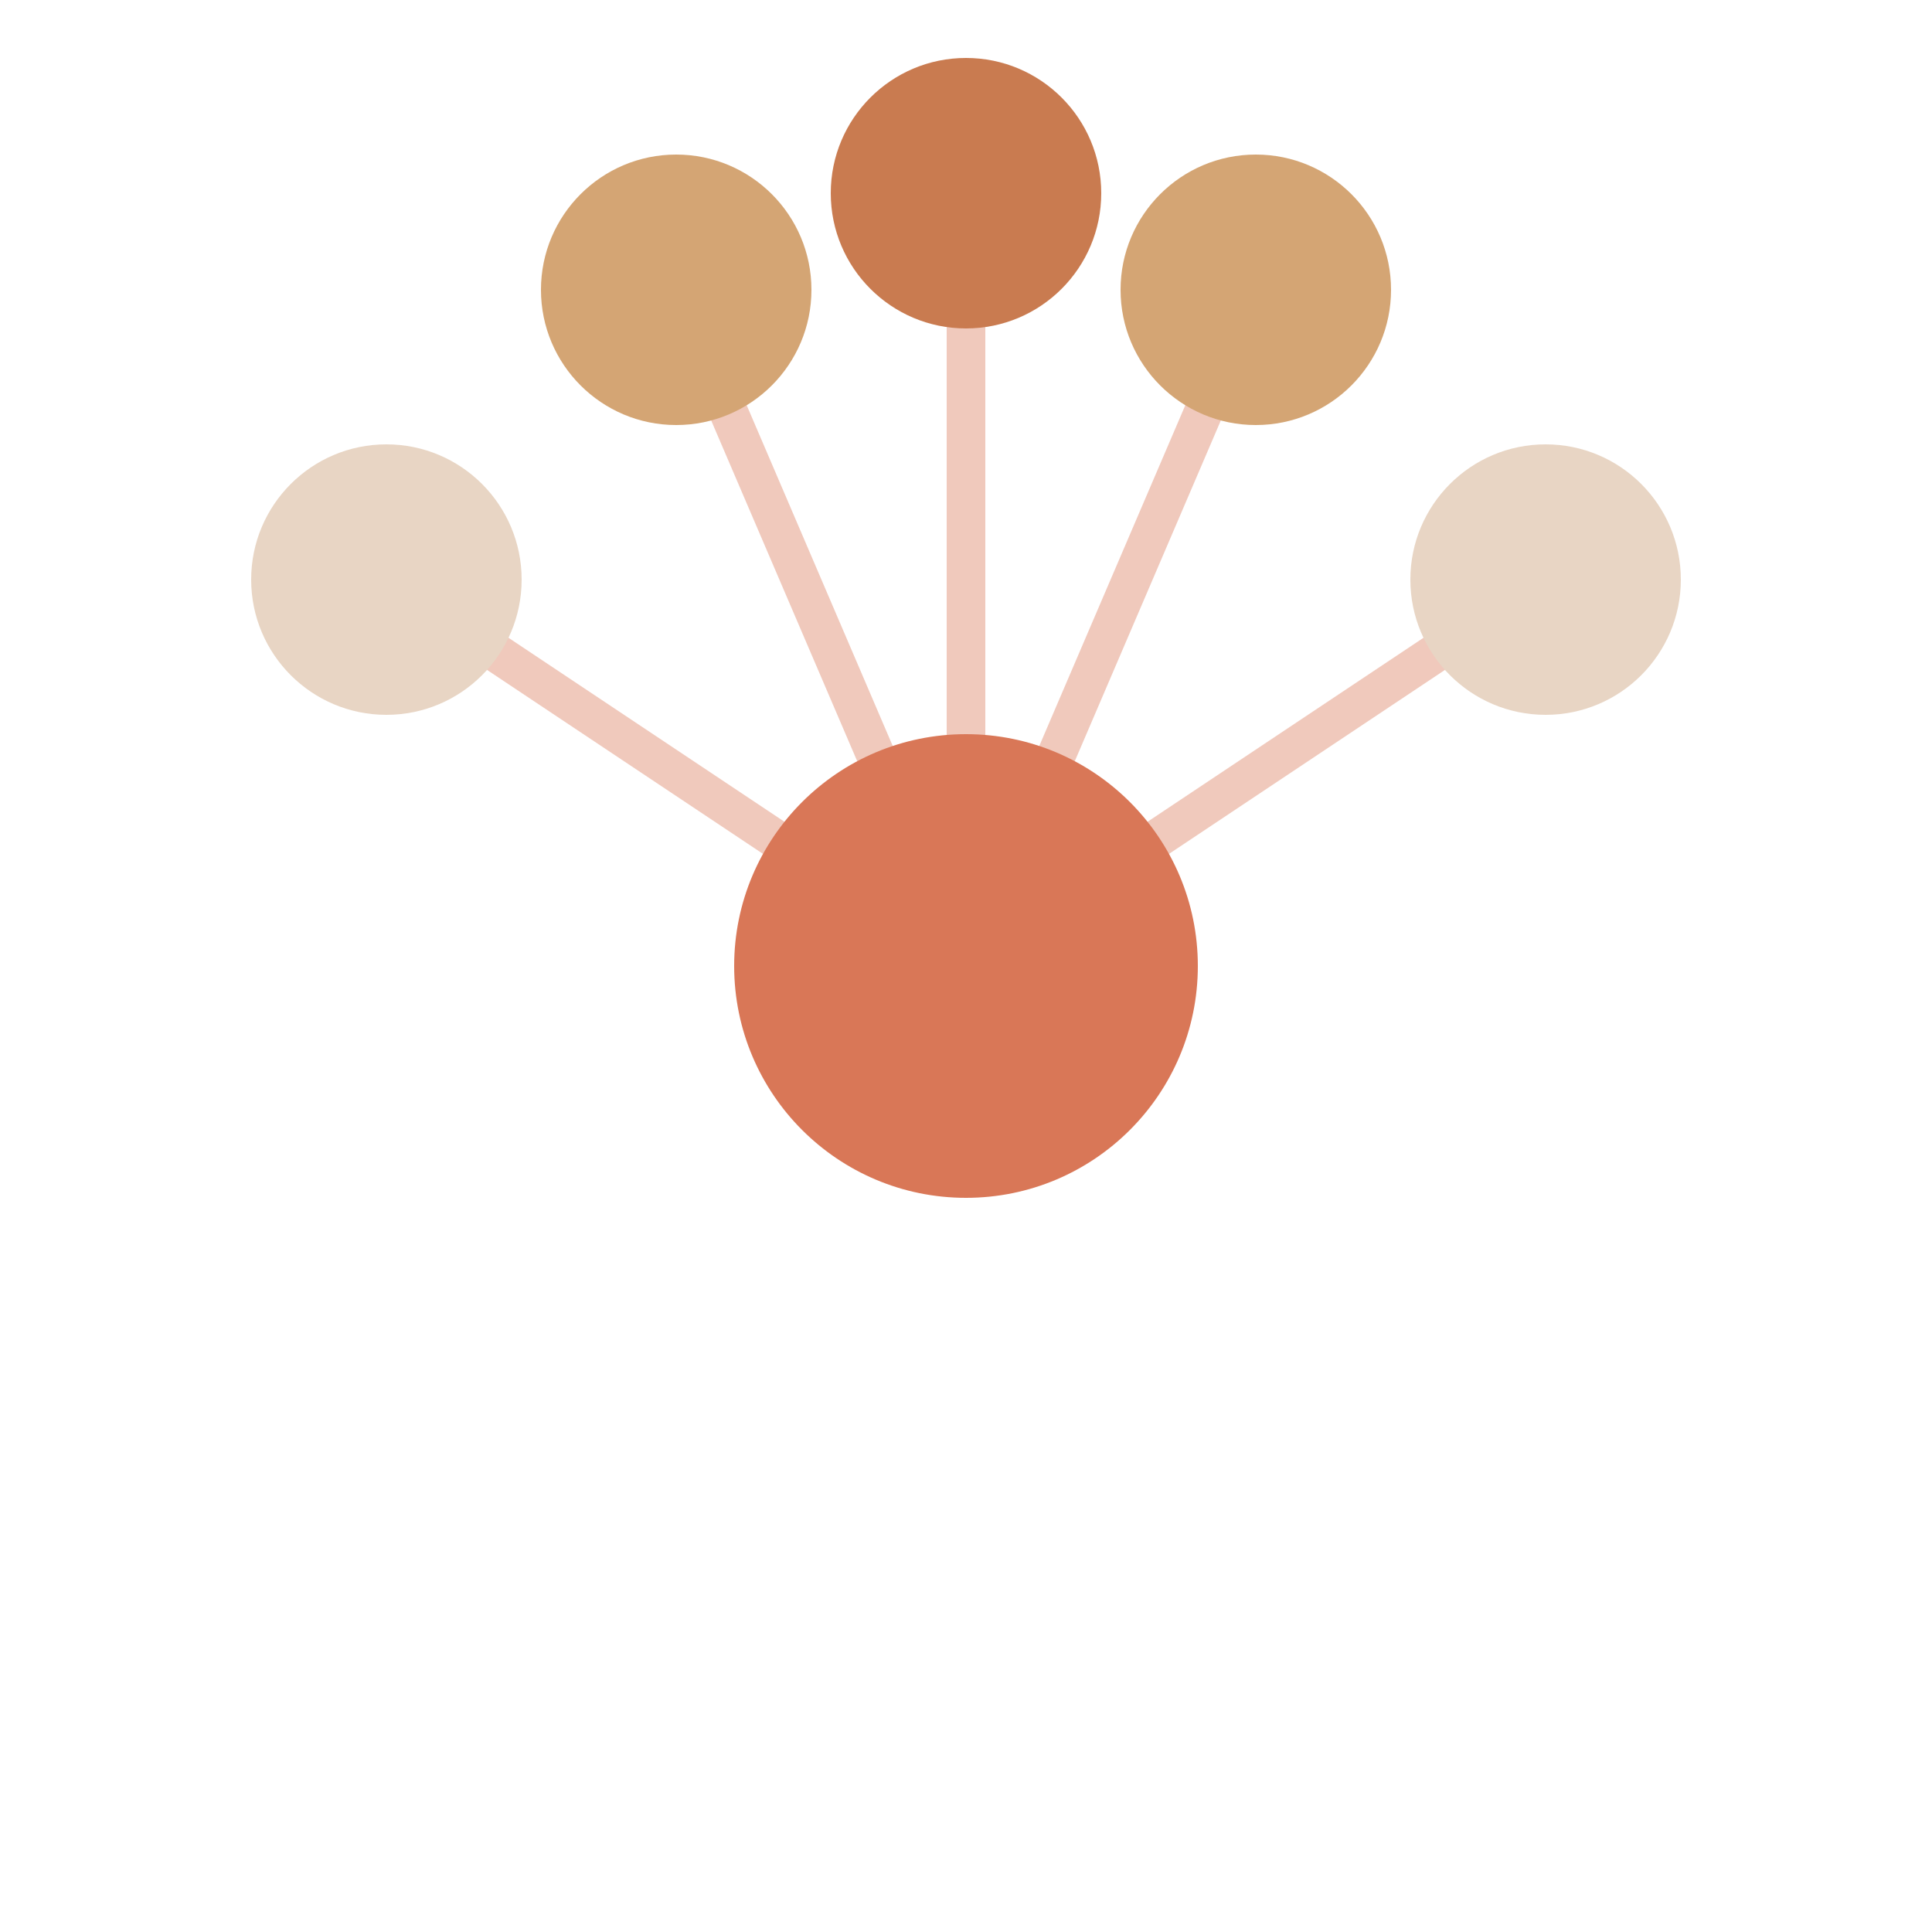
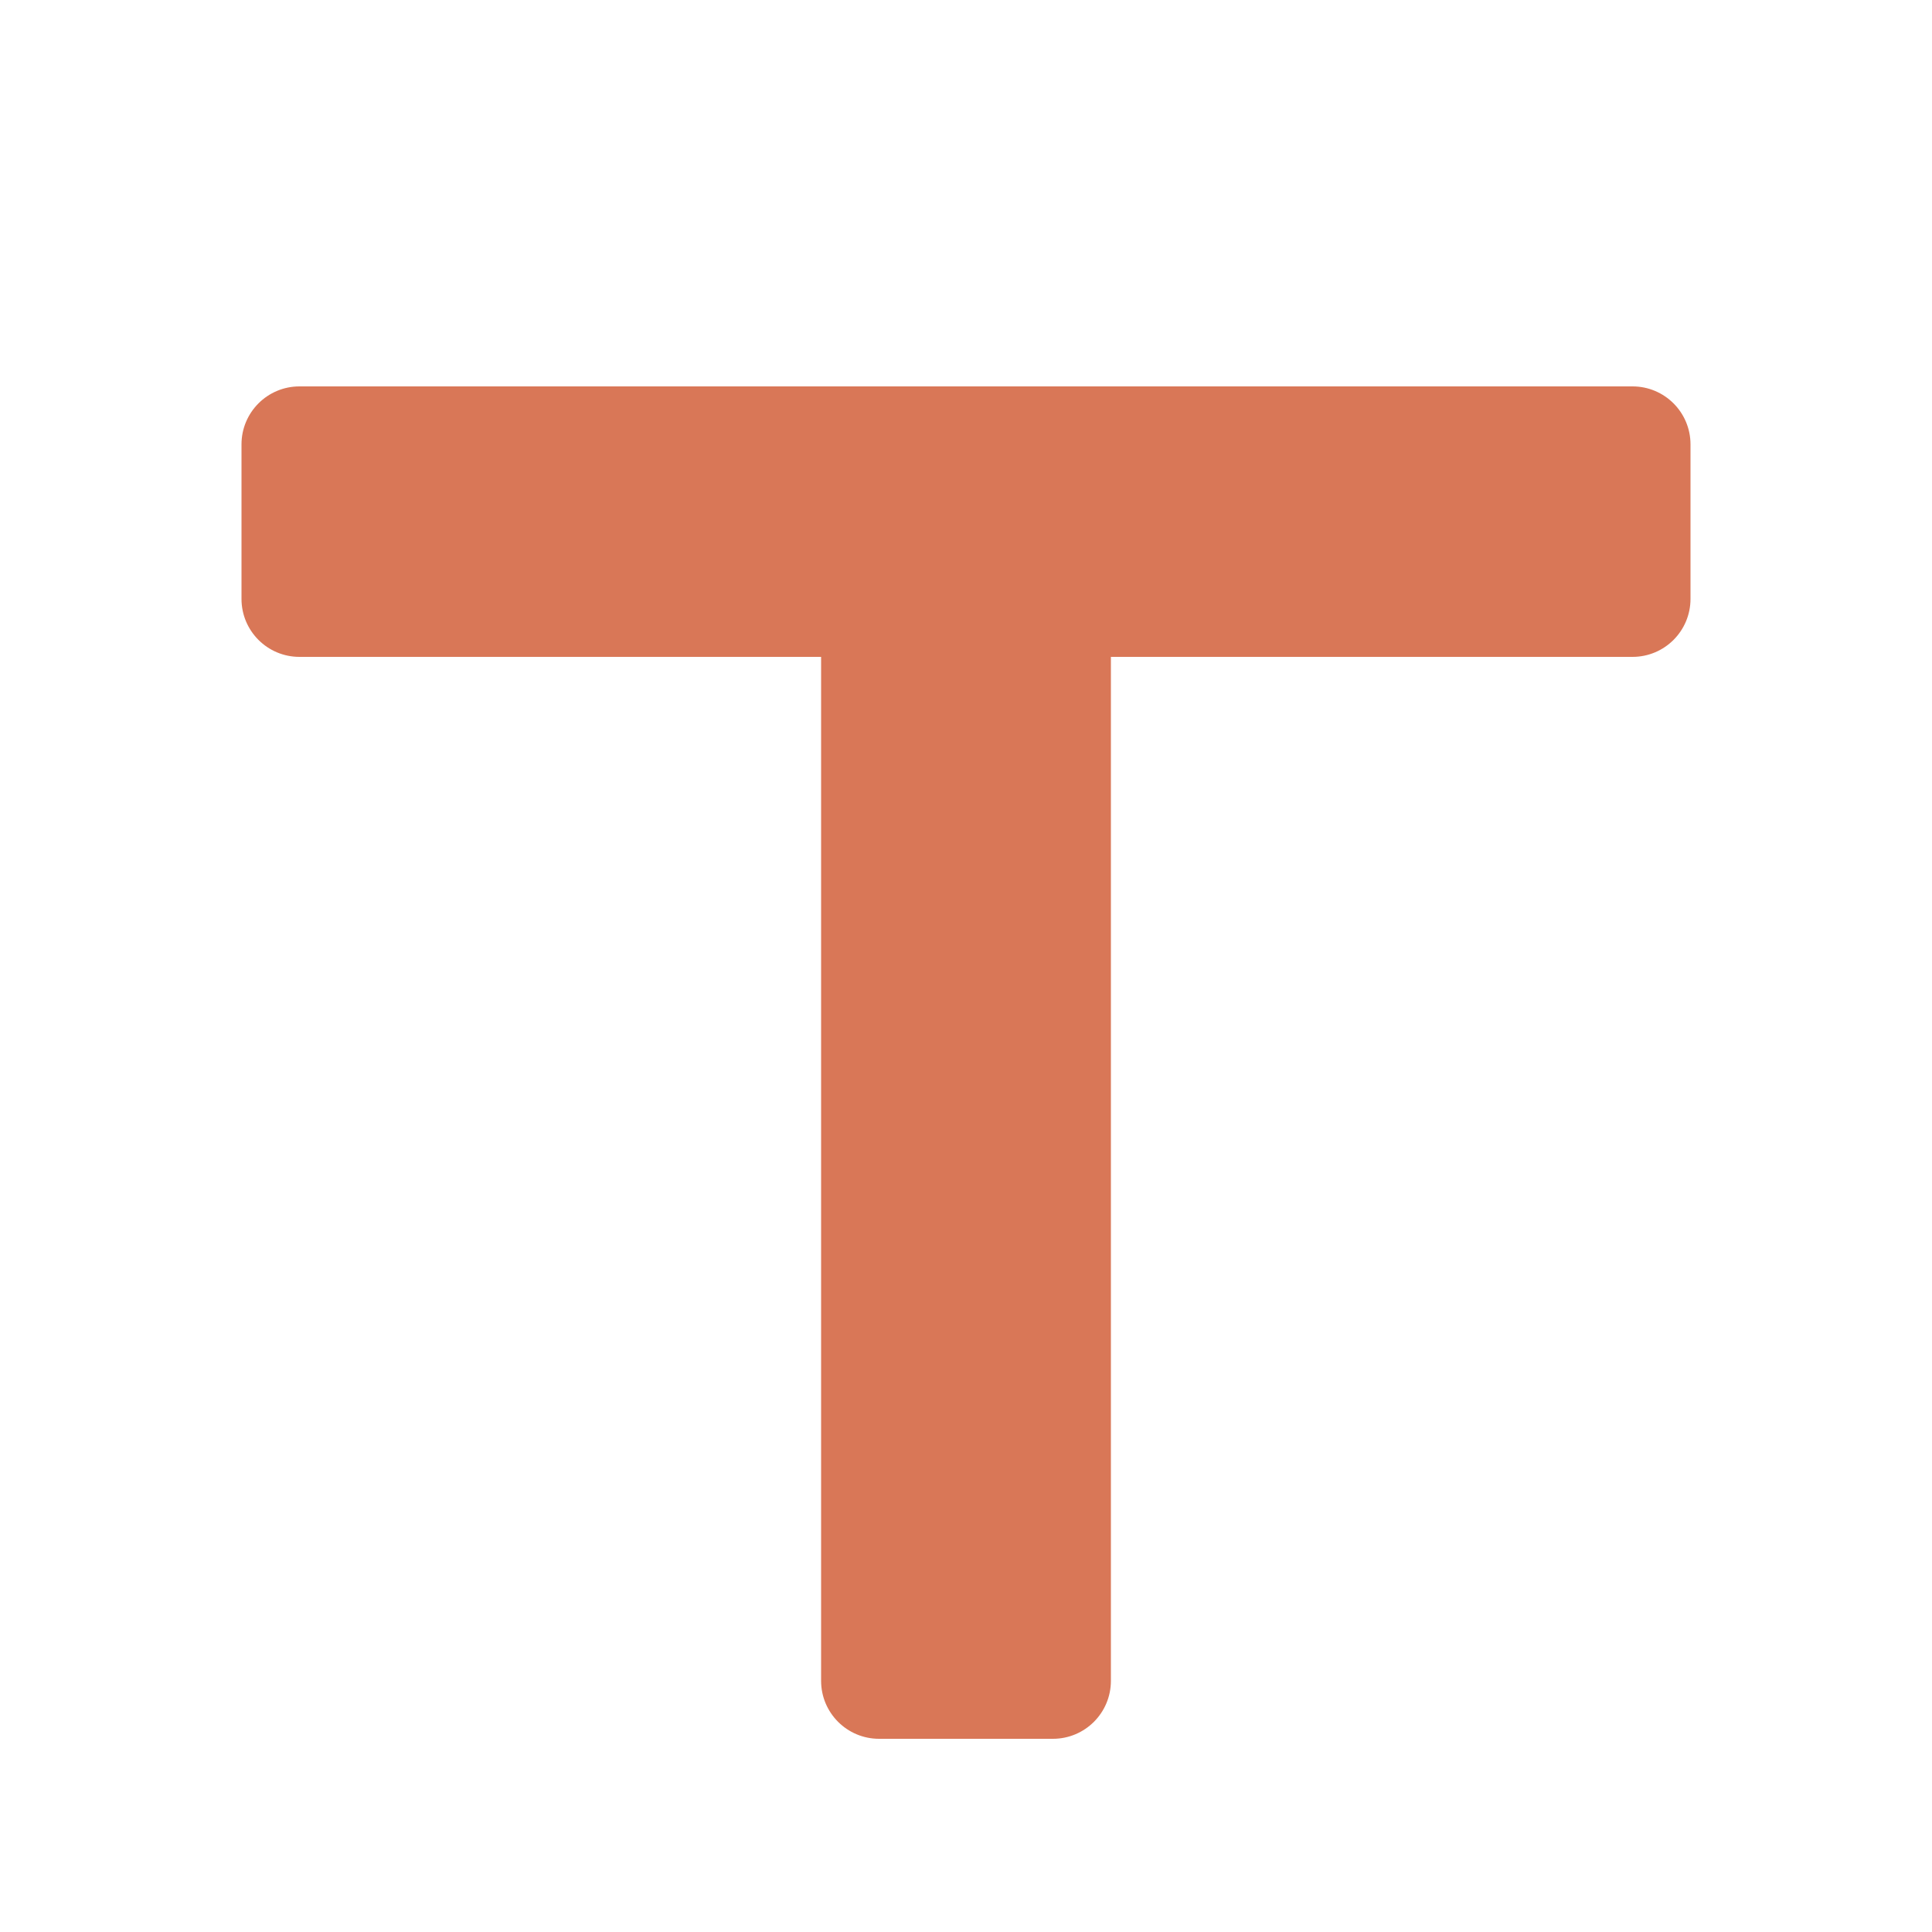
- <svg xmlns="http://www.w3.org/2000/svg" width="32" height="32" viewBox="0 0 100 100">
-   <line x1="20" y1="30" x2="50" y2="50" stroke="#D97757" stroke-width="2" opacity="0.4" />
-   <line x1="35" y1="15" x2="50" y2="50" stroke="#D97757" stroke-width="2" opacity="0.4" />
-   <line x1="50" y1="10" x2="50" y2="50" stroke="#D97757" stroke-width="2" opacity="0.4" />
-   <line x1="65" y1="15" x2="50" y2="50" stroke="#D97757" stroke-width="2" opacity="0.4" />
-   <line x1="80" y1="30" x2="50" y2="50" stroke="#D97757" stroke-width="2" opacity="0.4" />
-   <circle cx="20" cy="30" r="7" fill="#E8D5C4" />
-   <circle cx="35" cy="15" r="7" fill="#D4A574" />
-   <circle cx="50" cy="10" r="7" fill="#C97B50" />
-   <circle cx="65" cy="15" r="7" fill="#D4A574" />
-   <circle cx="80" cy="30" r="7" fill="#E8D5C4" />
-   <circle cx="50" cy="50" r="12" fill="#D97757" />
+ <svg xmlns="http://www.w3.org/2000/svg" width="32" height="32" viewBox="0 0 200 200">
+   <rect x="25" y="40" width="150" height="28" rx="6" fill="#D97757" />
+   <rect x="85" y="40" width="30" height="140" rx="6" fill="#D97757" />
</svg>
